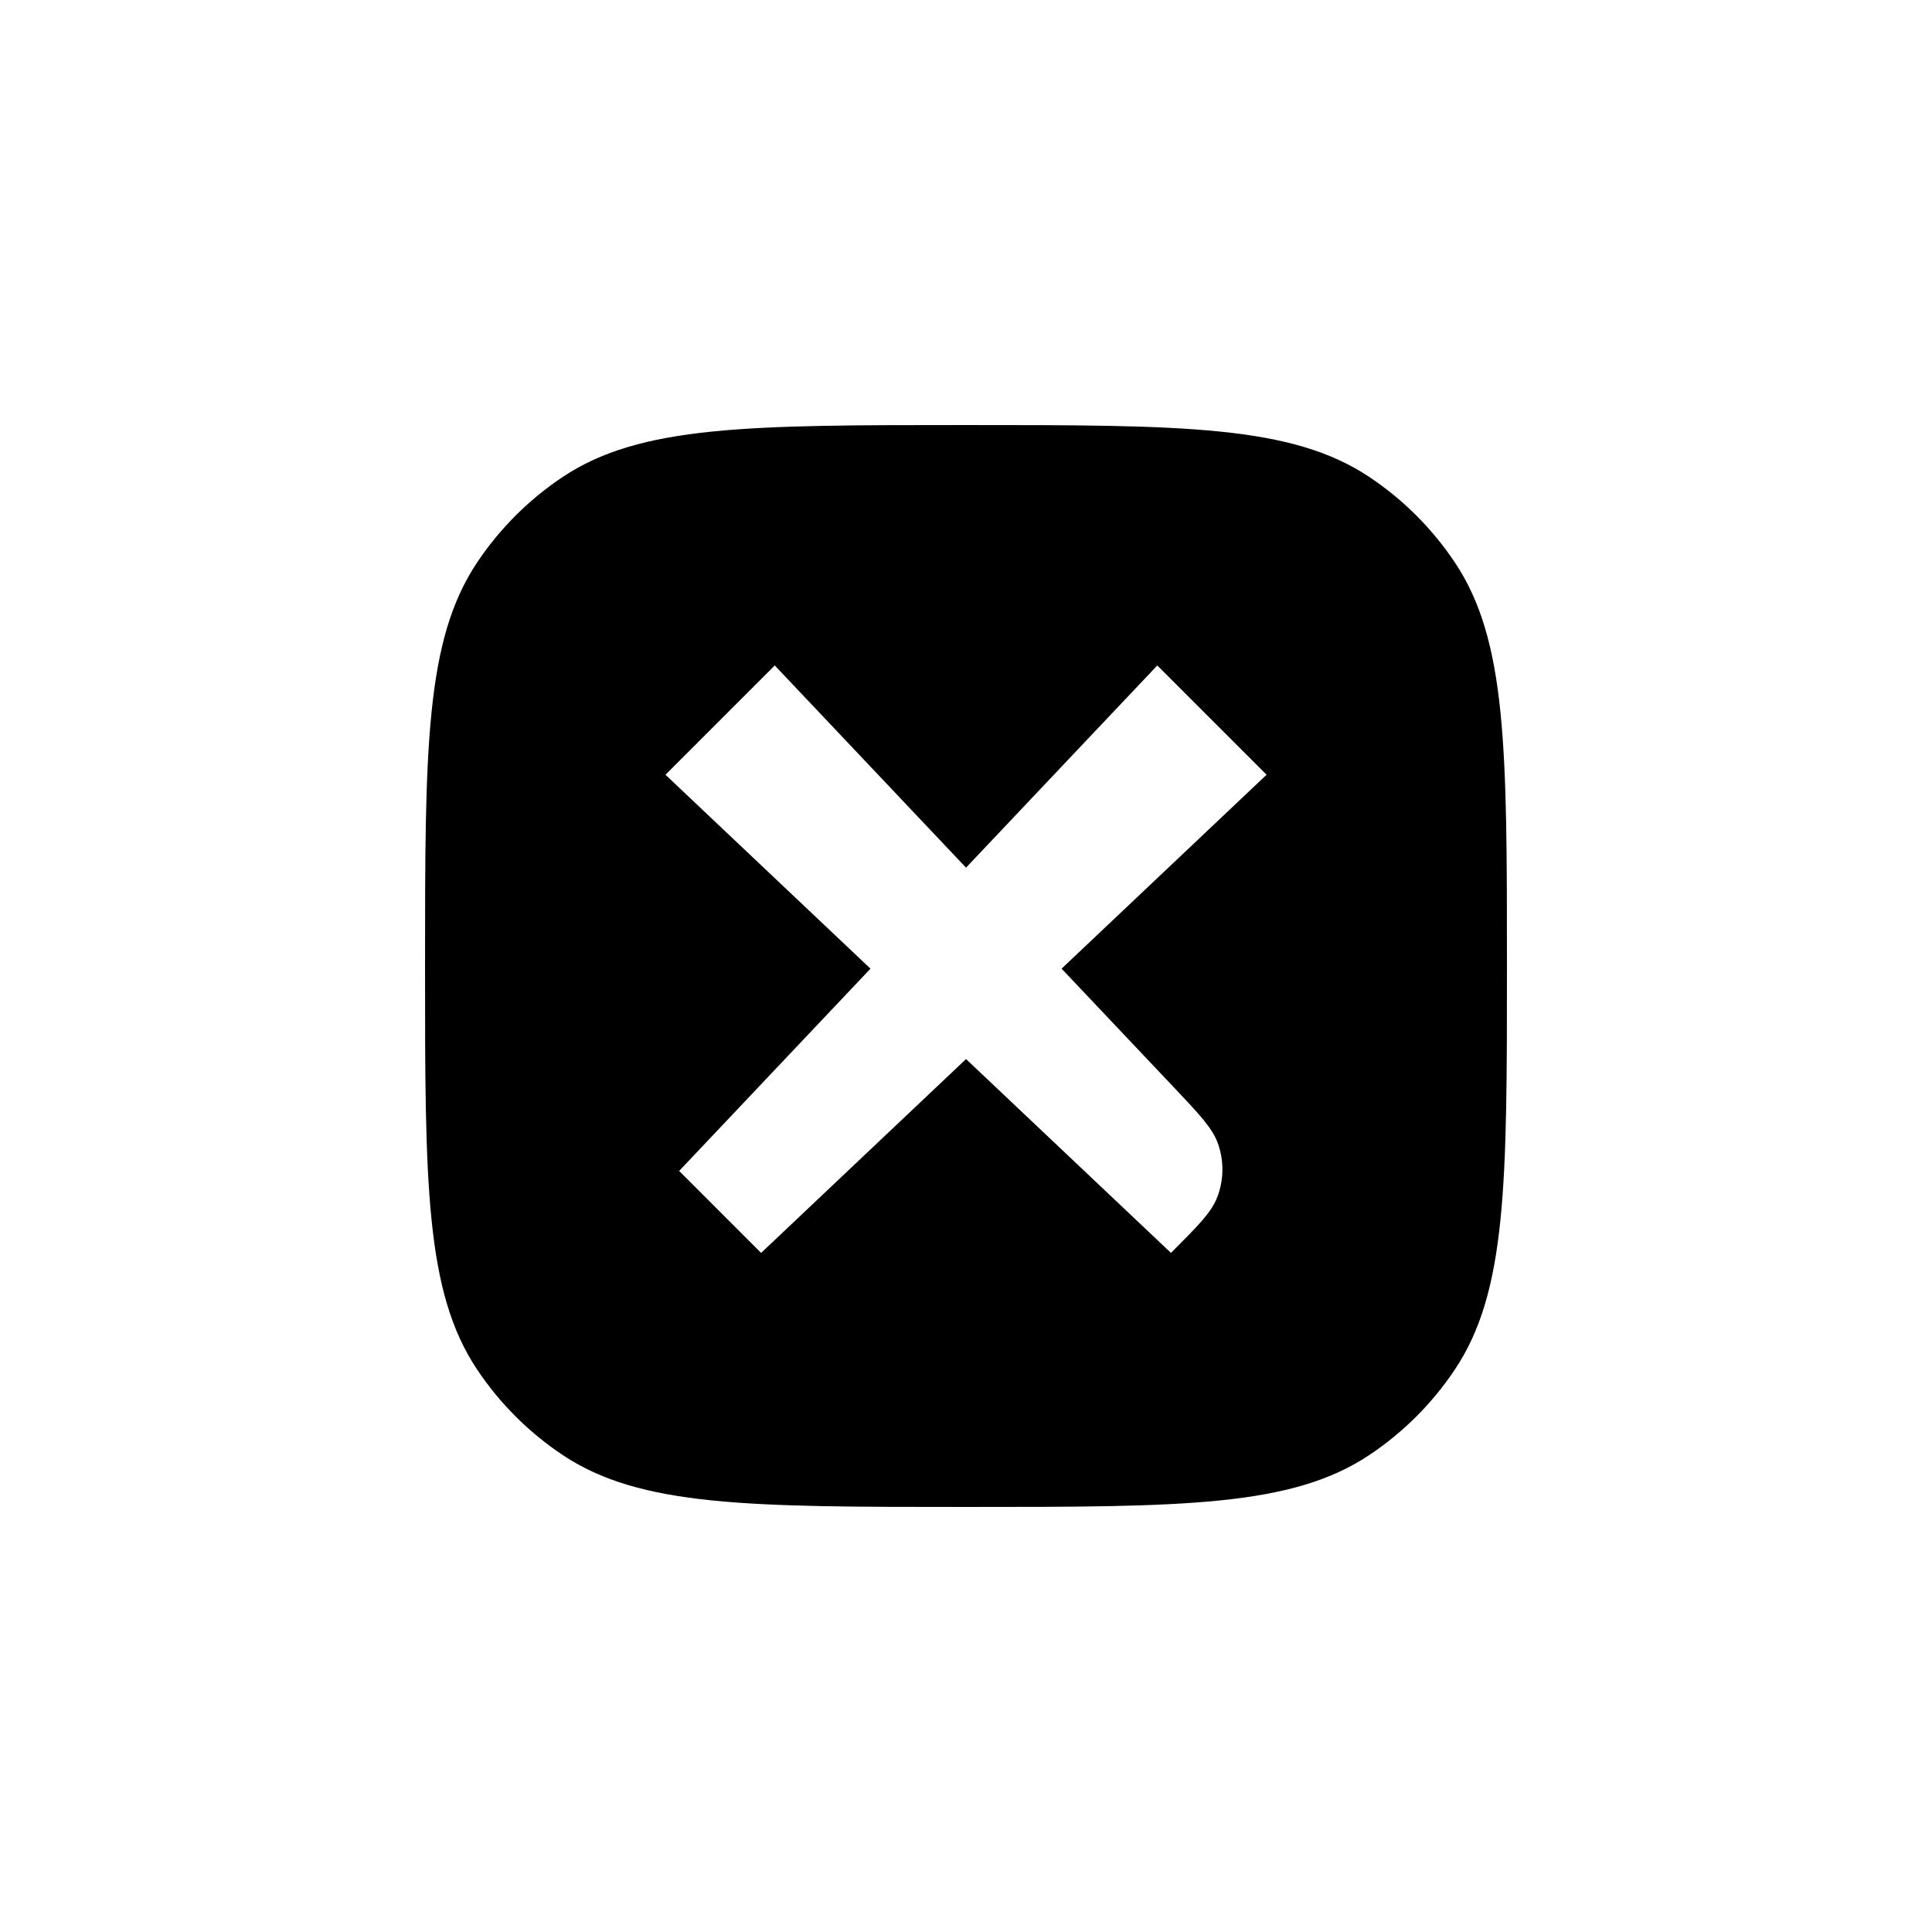
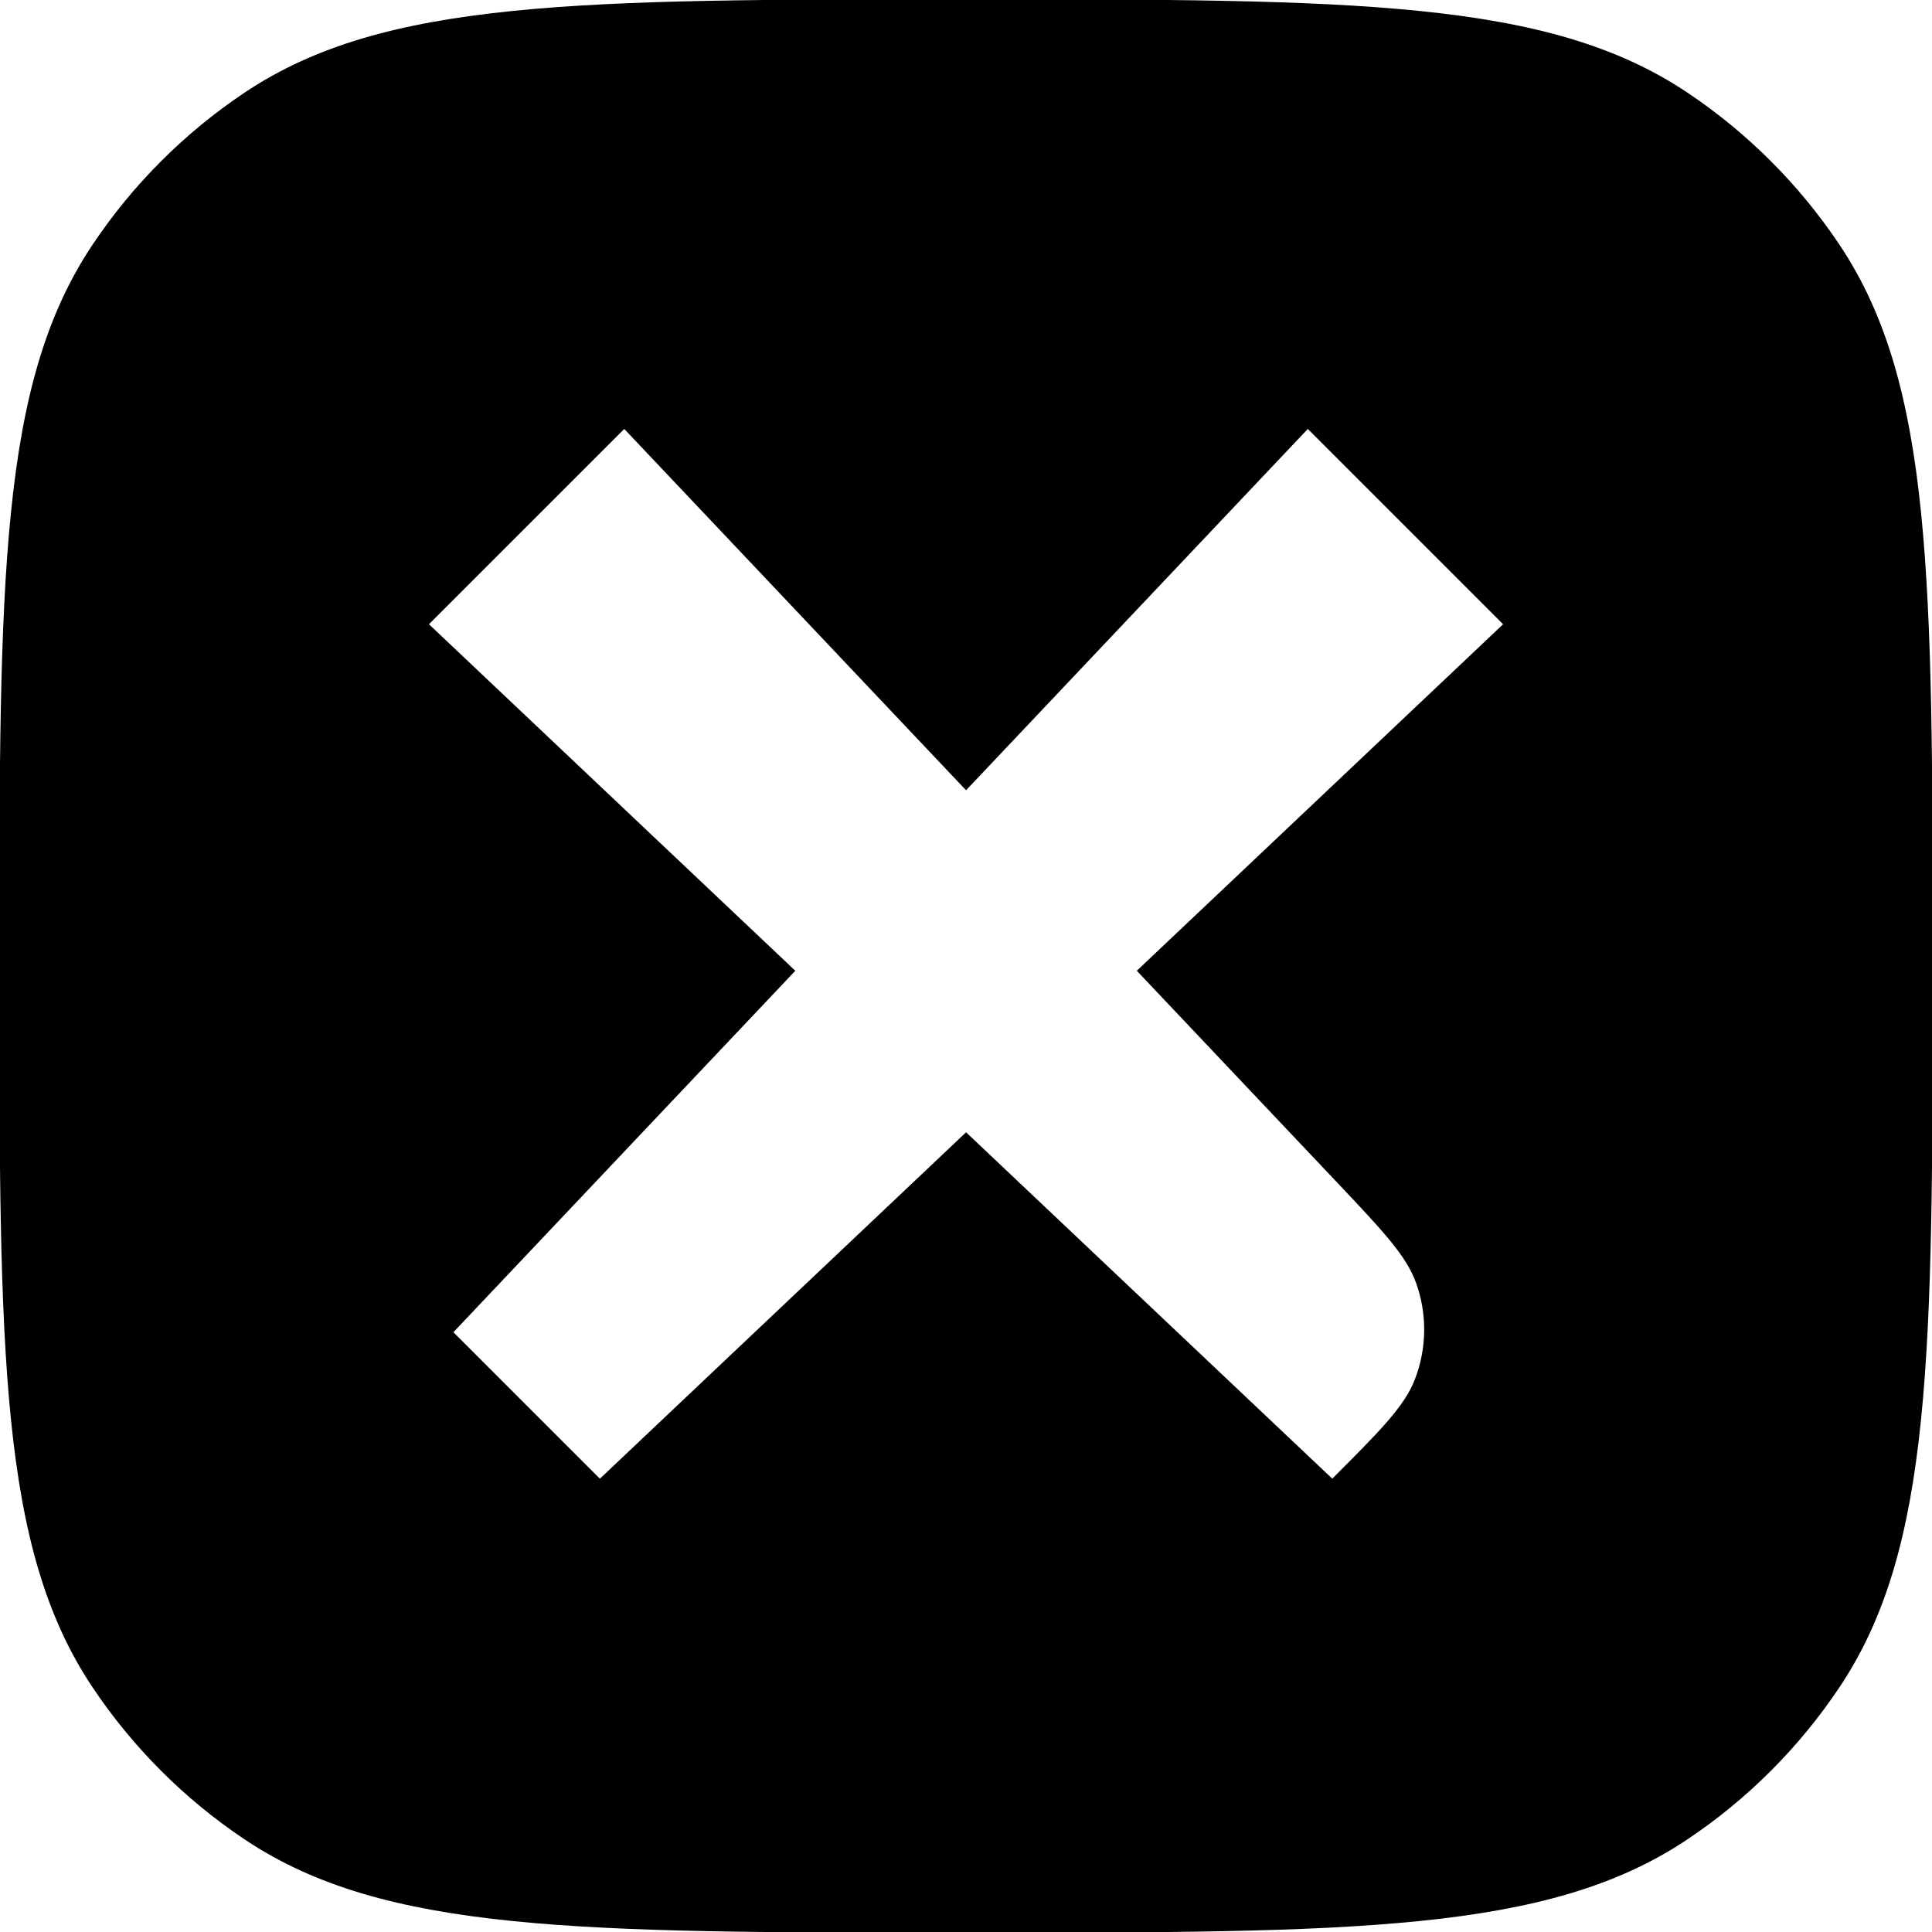
<svg xmlns="http://www.w3.org/2000/svg" width="700pt" height="700pt" version="1.1" viewBox="0 0 700 700" id="svg4">
  <defs id="defs8" />
-   <path d="m 172.878,203.78 c -18.875,28.246 -18.875,67.574 -18.875,146.22 0,78.646 0,117.98 18.875,146.22 8.172,12.23 18.672,22.73 30.902,30.902 28.246,18.875 67.574,18.875 146.22,18.875 78.646,0 117.98,0 146.22,-18.875 12.23,-8.172 22.73,-18.672 30.902,-30.902 18.875,-28.246 18.875,-67.574 18.875,-146.22 0,-78.646 0,-117.98 -18.875,-146.22 C 518.95,191.55 508.45,181.05 496.22,172.878 467.974,154.003 428.646,154.003 350,154.003 c -78.646,0 -117.98,0 -146.22,18.875 -12.23,8.172 -22.73,18.672 -30.902,30.902 z m 68.234,76.926 39.598,-39.598 69.301,73.258 69.293,-73.258 39.598,39.598 -74.27,70.258 40.465,42.773 c 9.484,10.027 14.23,15.043 16.207,20.648 2.219,6.281 2.125,13.152 -0.266,19.371 -2.137,5.547 -7.016,10.426 -16.777,20.188 l -74.246,-70.227 -74.25,70.238 -29.699,-29.699 69.324,-73.289 z" fill-rule="evenodd" id="path2" />
+   <path d="M 33.494,88.714 C -0.234,139.188 -0.234,209.465 -0.234,350 c 0,140.535 0,210.823 33.728,261.286 14.603,21.854 33.366,40.617 55.22,55.22 C 139.188,700.234 209.465,700.234 350,700.234 c 140.535,0 210.823,0 261.286,-33.728 21.854,-14.603 40.617,-33.366 55.22,-55.22 C 700.234,560.812 700.234,490.535 700.234,350 c 0,-140.535 0,-210.823 -33.728,-261.286 C 651.903,66.86 633.14,48.097 611.286,33.494 560.812,-0.234 490.535,-0.234 350,-0.234 c -140.535,0 -210.823,0 -261.286,33.728 -21.854,14.603 -40.617,33.366 -55.22,55.22 z M 155.424,226.176 l 70.759,-70.759 123.837,130.907 123.822,-130.907 70.759,70.759 -132.716,125.547 72.308,76.433 c 16.948,17.918 25.428,26.881 28.961,36.897 3.965,11.224 3.797,23.502 -0.475,34.615 -3.818,9.912 -12.536,18.631 -29.979,36.075 L 350.027,410.25 217.347,535.761 164.277,482.691 288.155,351.728 Z" fill-rule="evenodd" id="path2" style="stroke-width:1.787" />
</svg>
